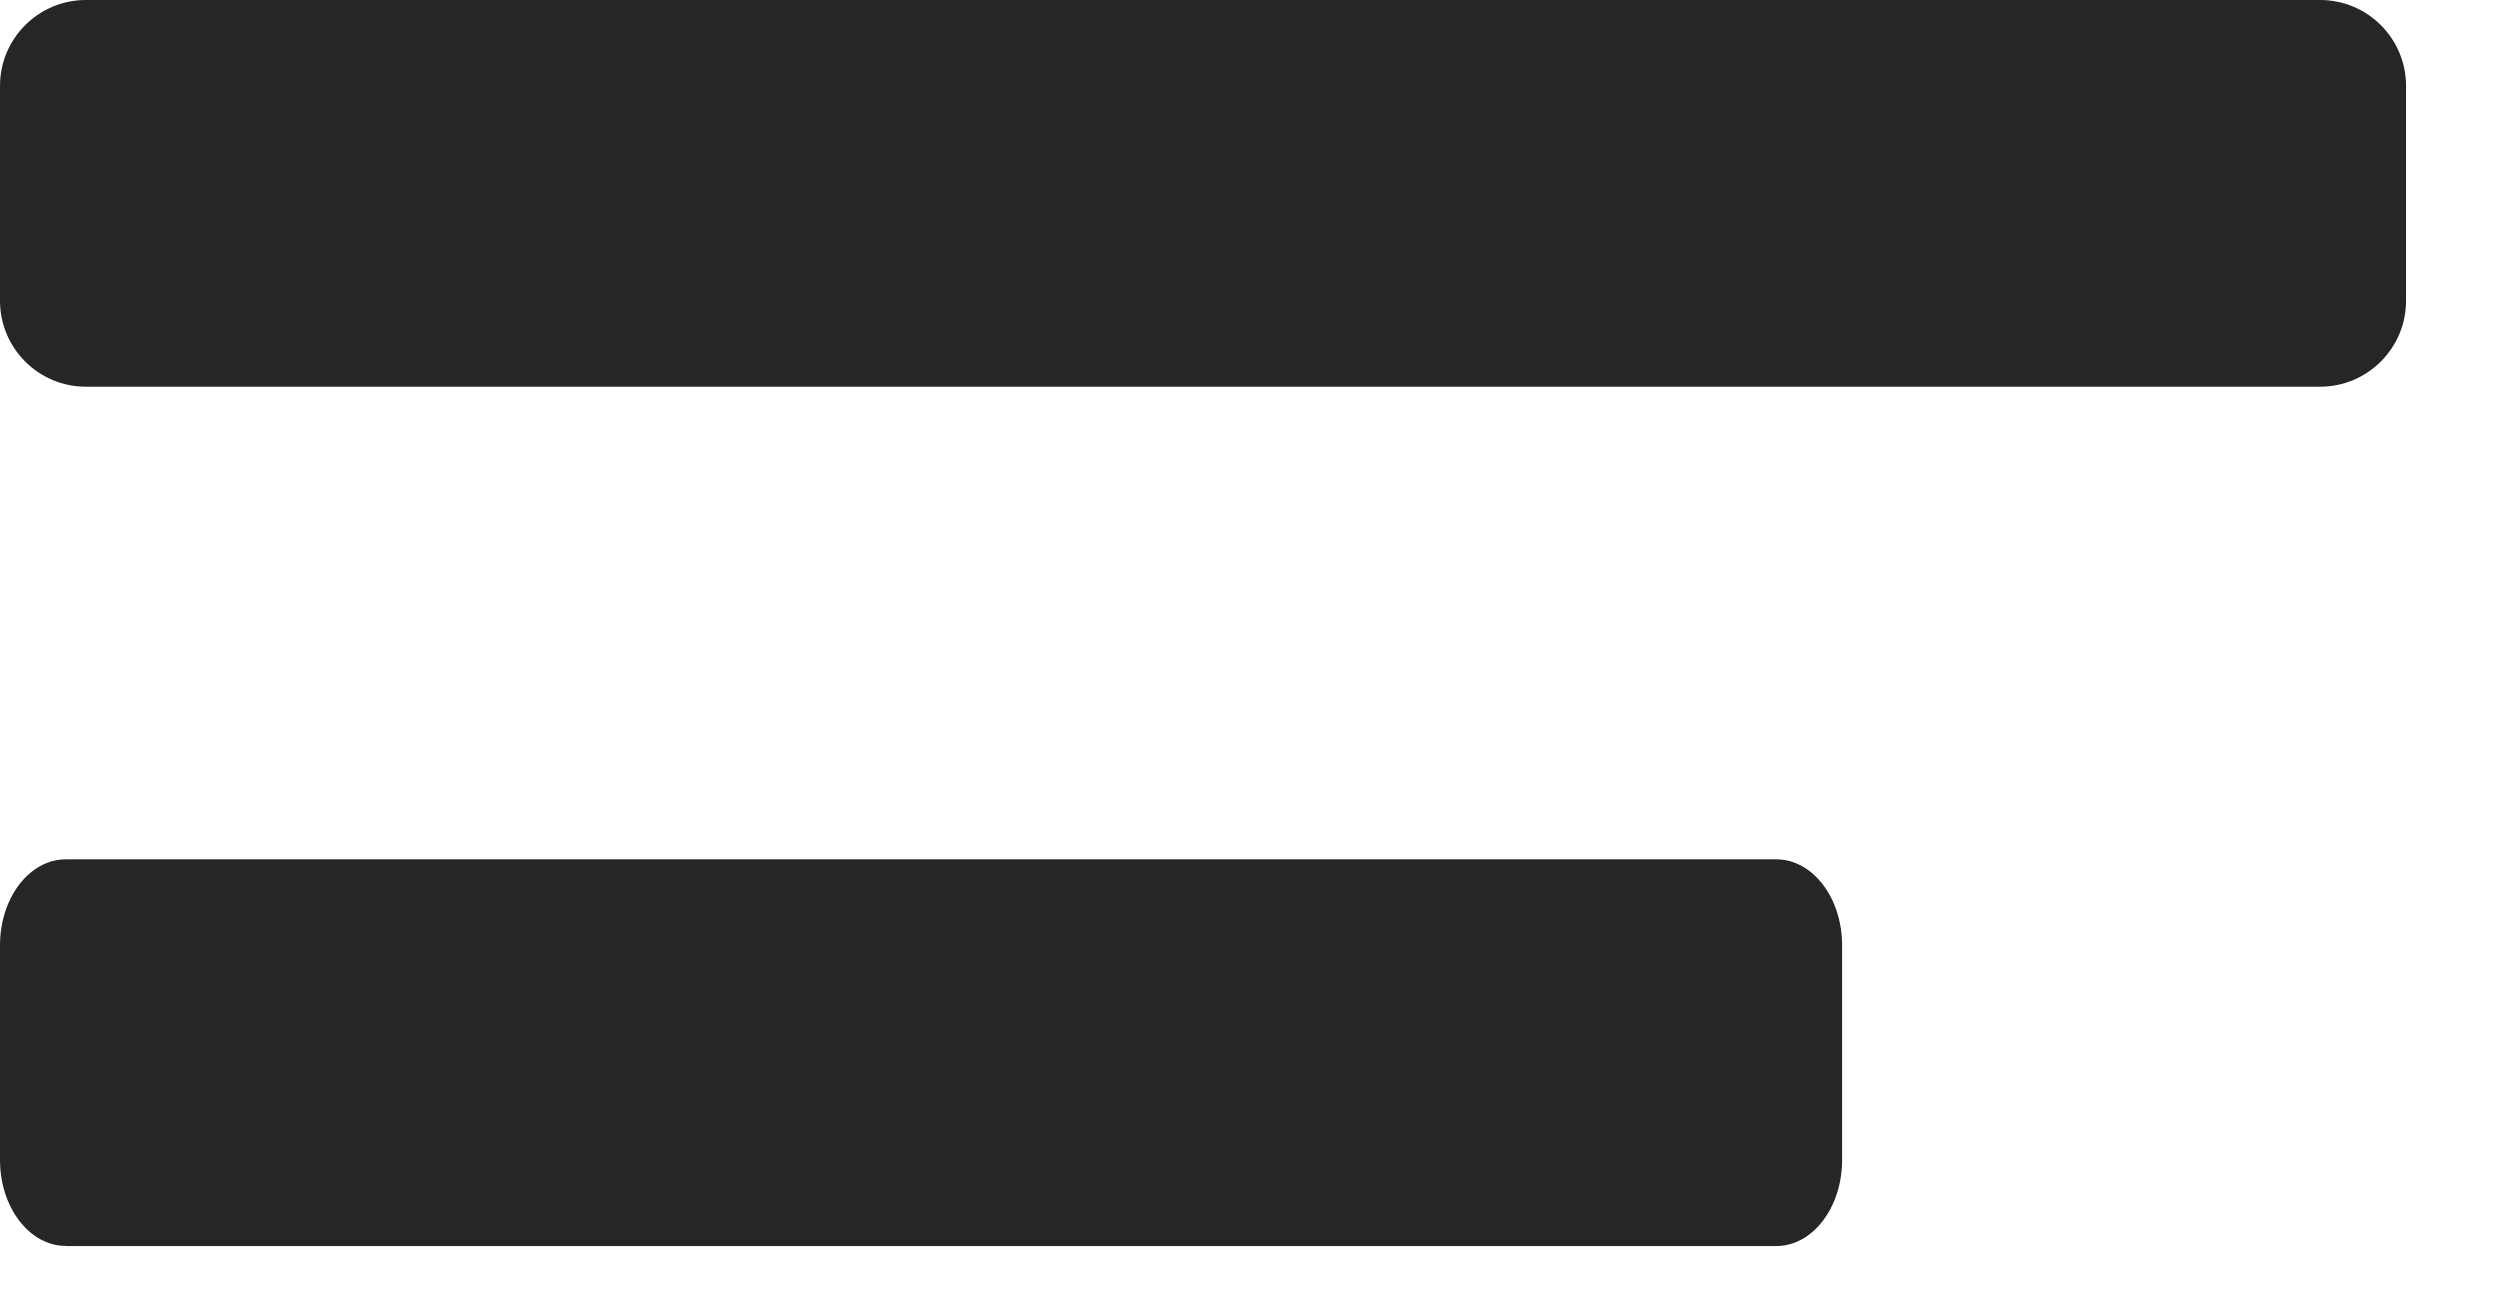
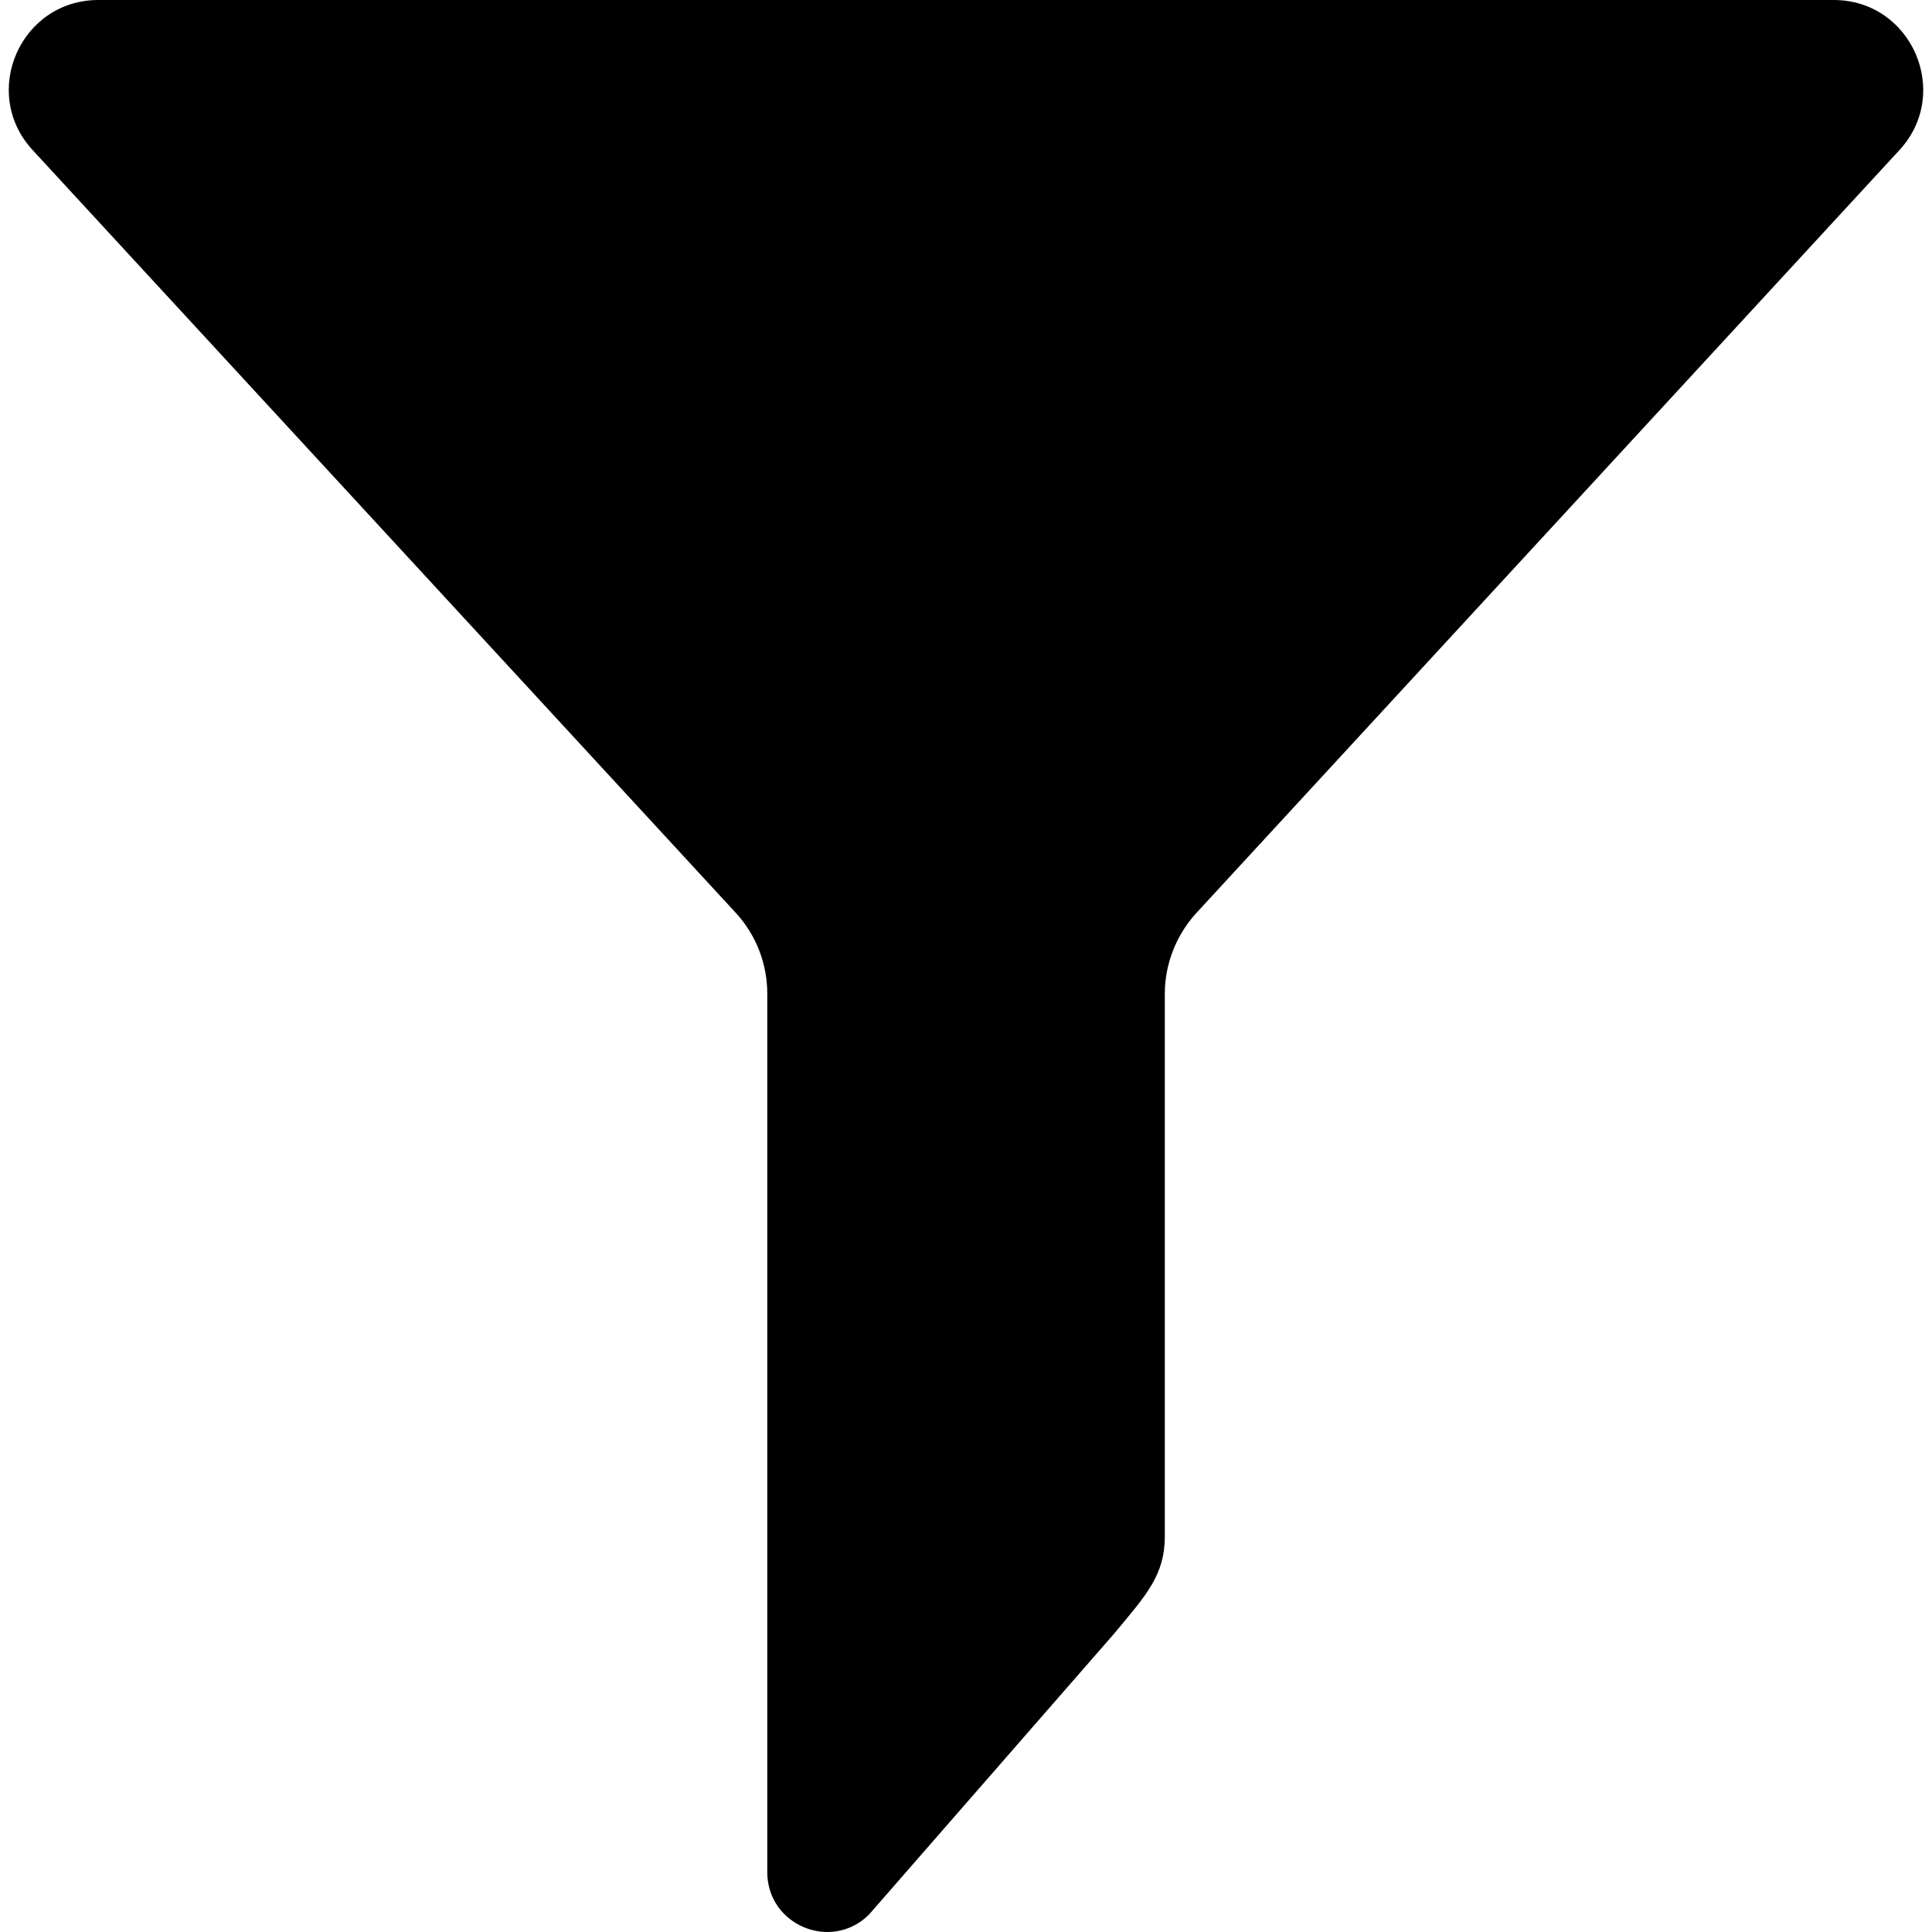
- <svg xmlns="http://www.w3.org/2000/svg" width="19" height="10" fill="none">
-   <path d="M.653 2.939h16.98c.36 0 .653-.293.653-.653V.653A.653.653 0 0017.633 0H.653A.653.653 0 000 .653v1.633c0 .36.292.653.653.653zM.5 9.47h13c.276 0 .5-.293.5-.654V7.184c0-.361-.224-.653-.5-.653H.5c-.276 0-.5.292-.5.653v1.632c0 .36.224.653.5.653z" fill="#262626" />
+ <svg xmlns="http://www.w3.org/2000/svg" width="971.986" height="971.986">
+   <path d="M370.216 459.3c10.2 11.1 15.8 25.6 15.8 40.6v442c0 26.601 32.1 40.101 51.1 21.4l123.3-141.3c16.5-19.8 25.6-29.601 25.6-49.2V500c0-15 5.7-29.5 15.8-40.601L955.615 75.5c26.5-28.8 6.101-75.5-33.1-75.5h-873c-39.2 0-59.7 46.6-33.1 75.5l353.801 383.8z" />
</svg>
